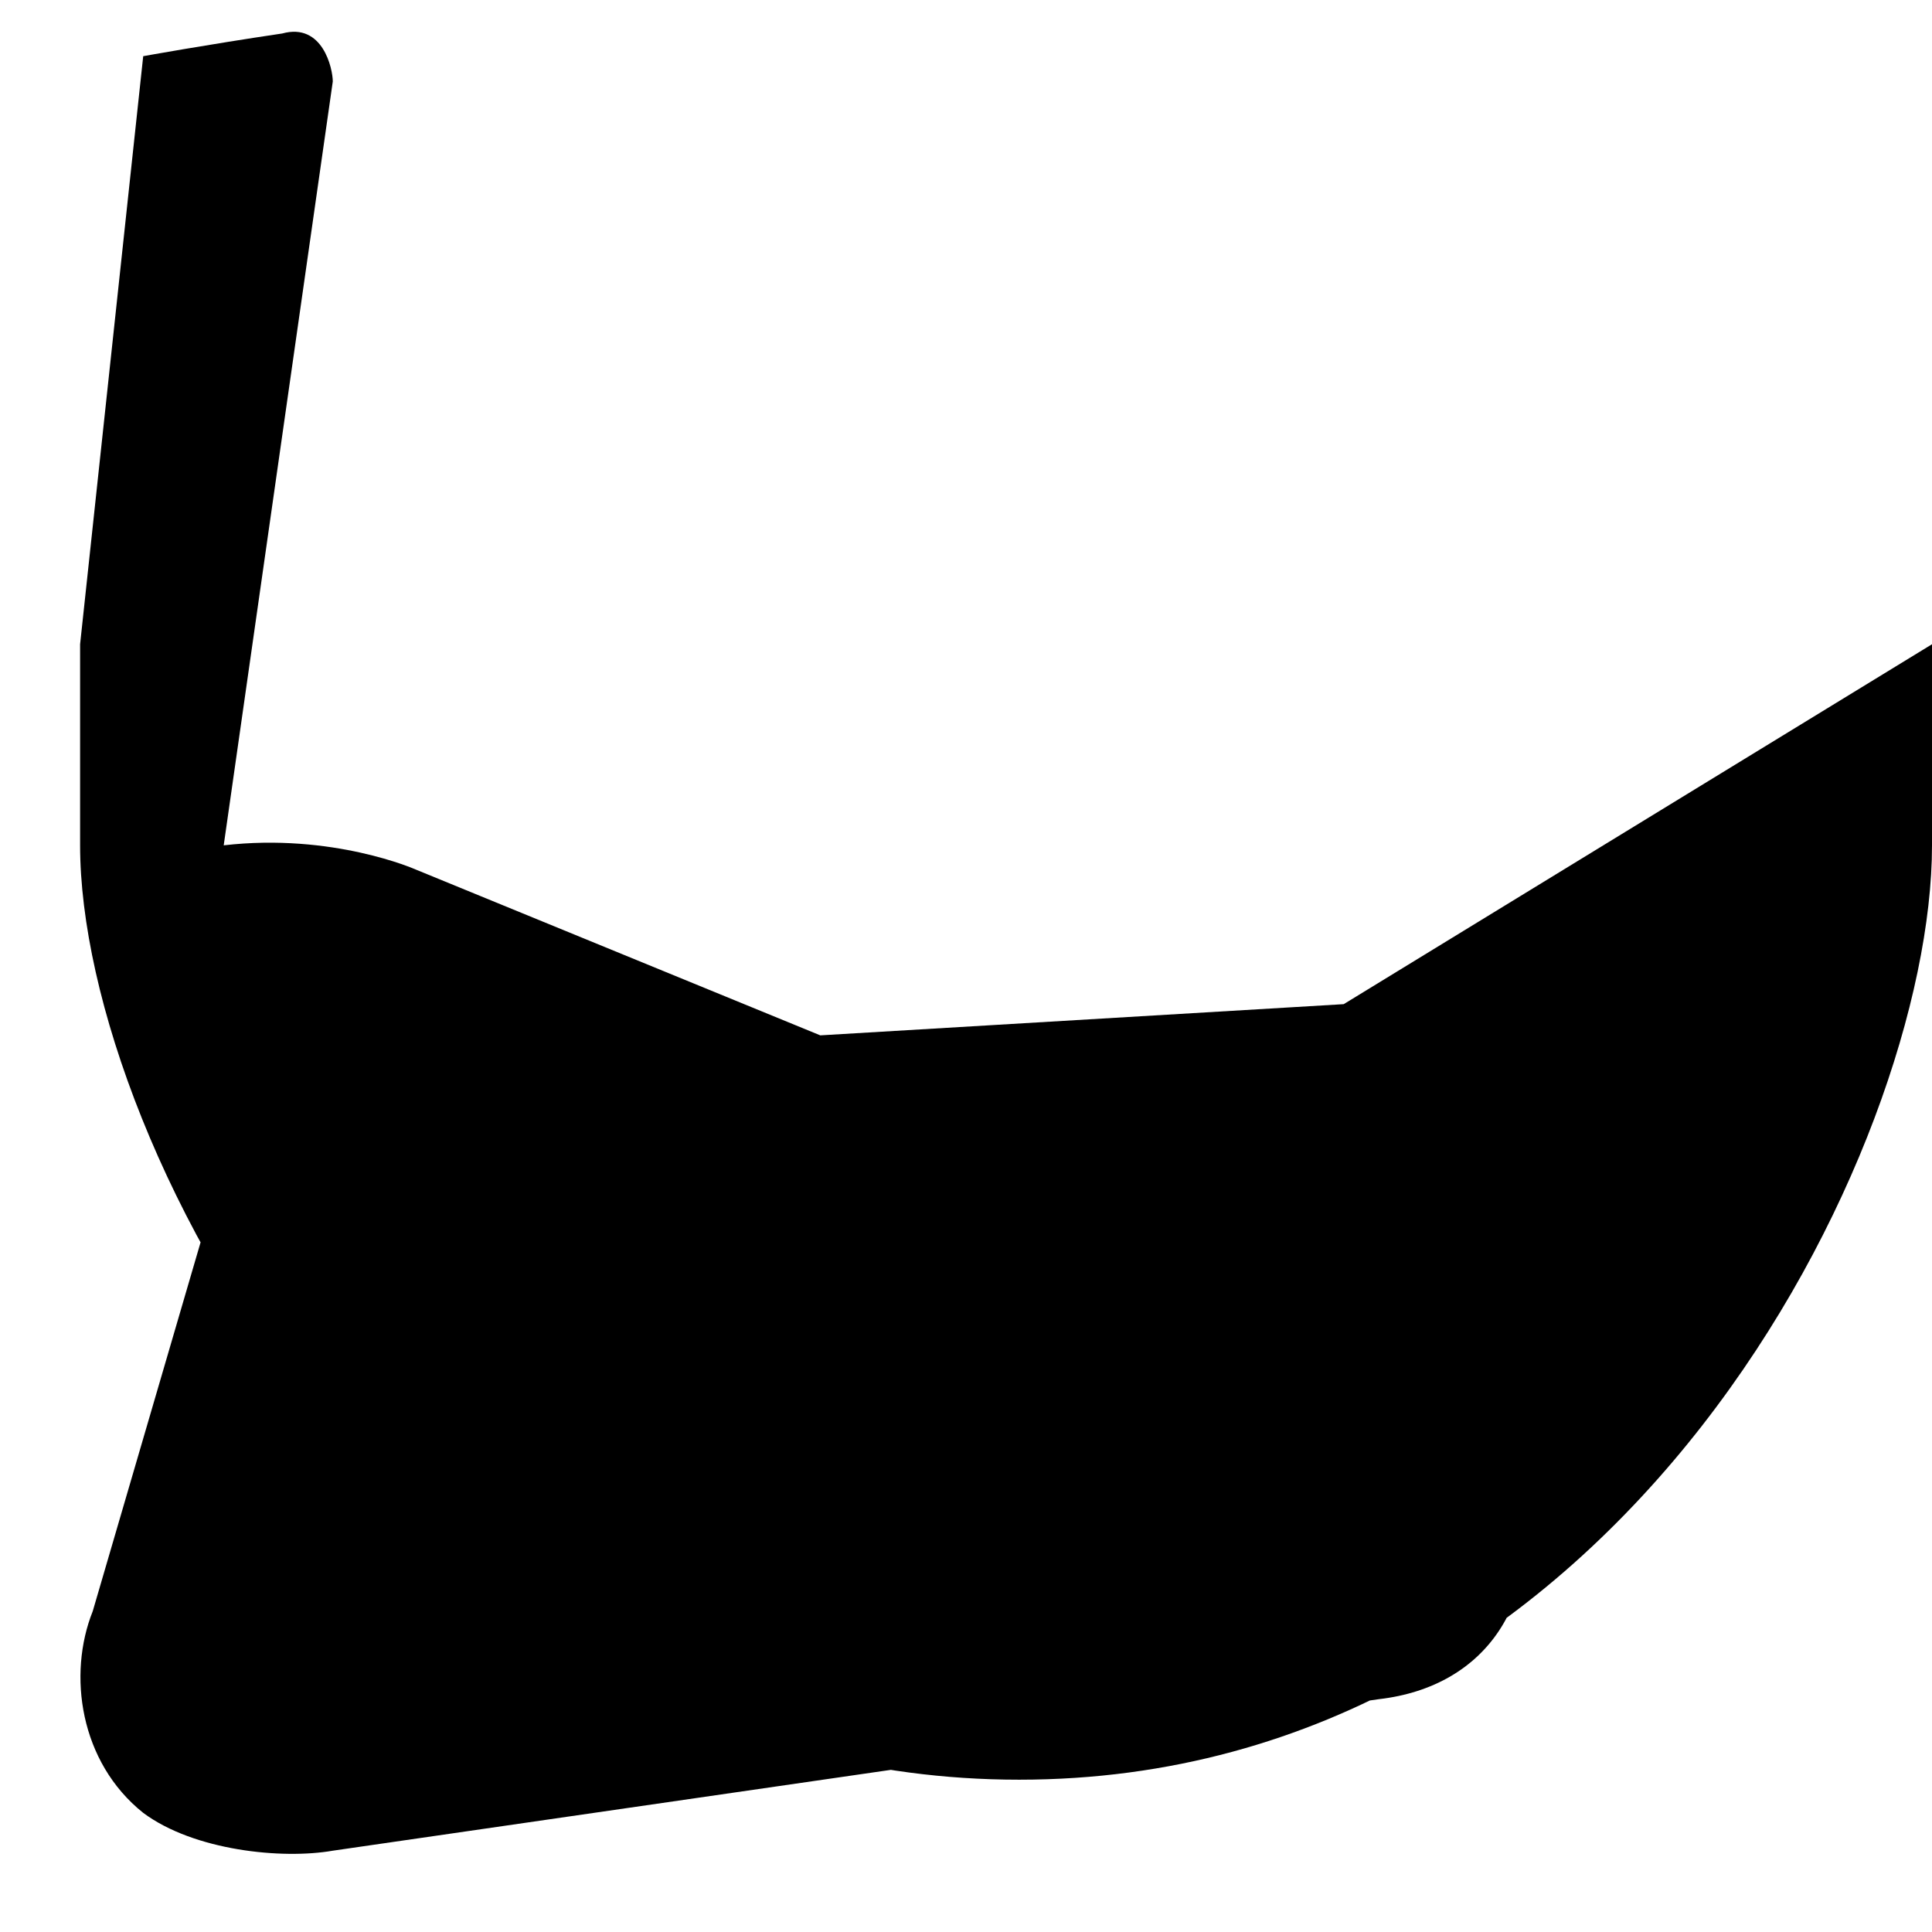
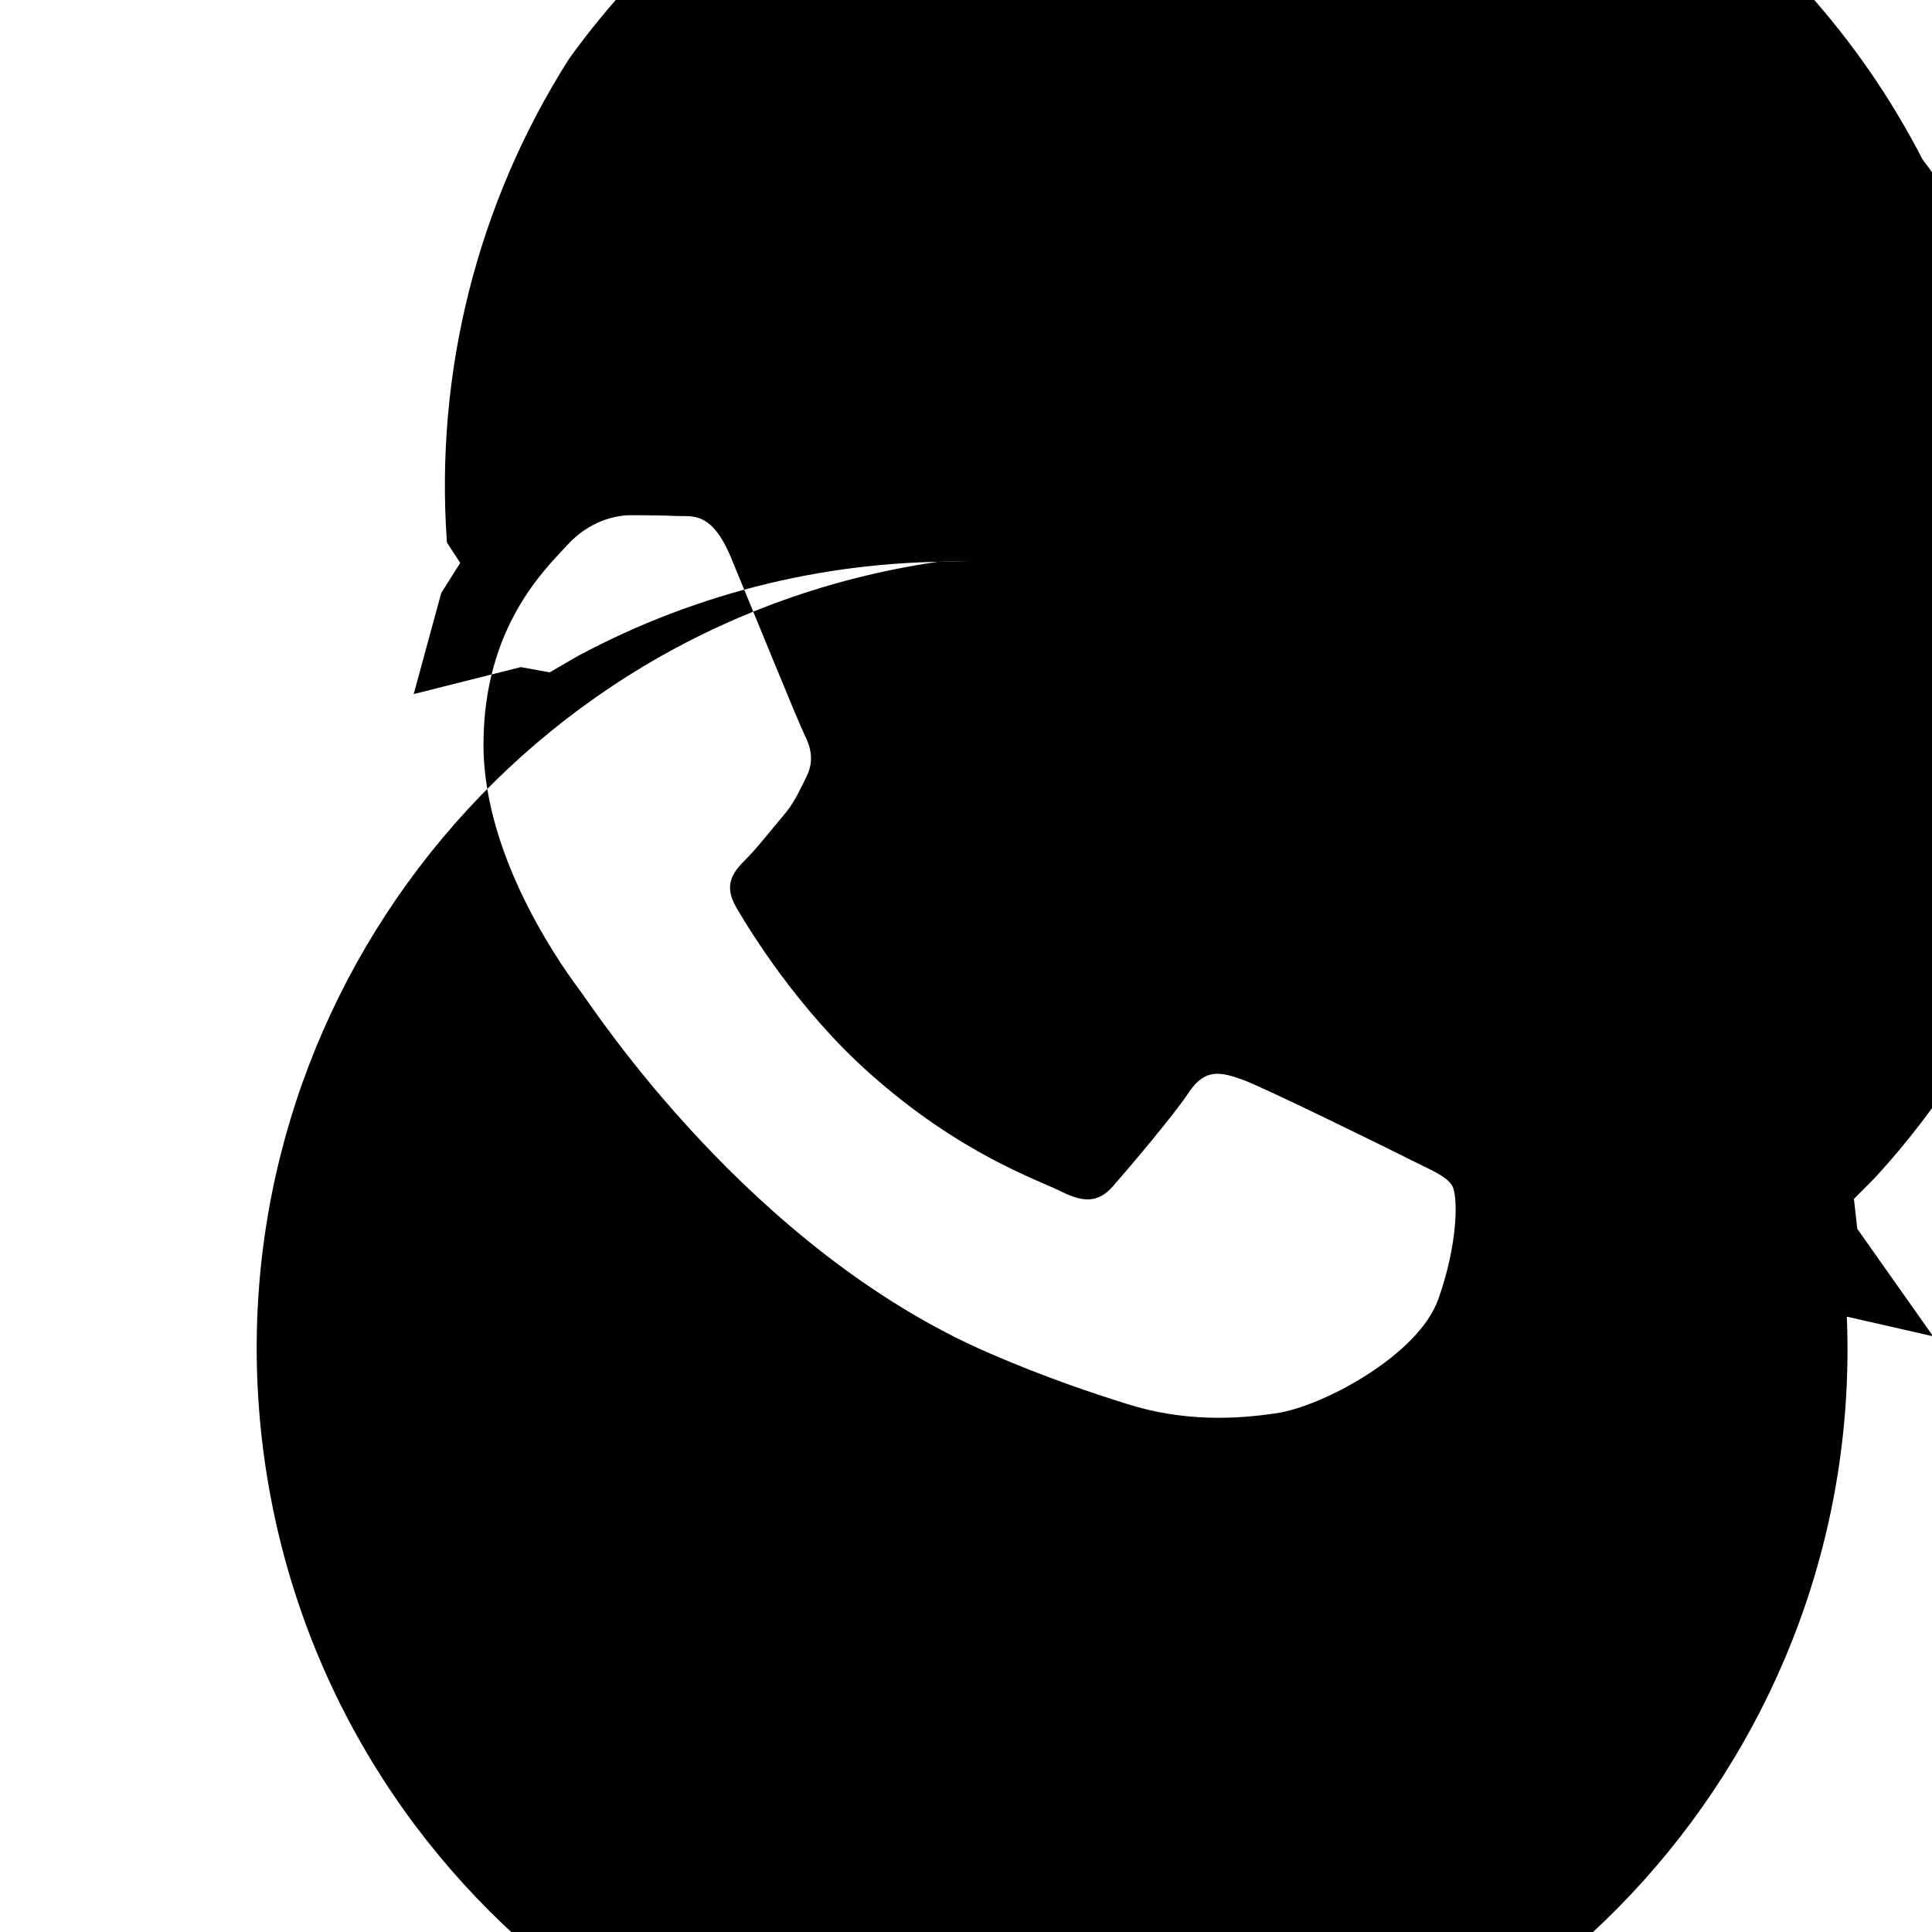
<svg xmlns="http://www.w3.org/2000/svg" viewBox="0 0 24 24" fill="currentColor">
-   <path d="M16.692,12.474 L3.506,13.26 C3.192,13.26 3.035,13.417 3.035,13.574 L1.152,20.015 C0.838,20.801 0.99,21.89 1.779,22.52 C2.41,22.99 3.506,23.1 4.134,22.99 L17.127,21.108 C18.491,20.951 19.159,19.861 18.902,18.503 L14.015,13.574 C13.859,13.417 13.545,13.26 13.388,13.26 C13.131,13.417 12.66,13.874 12.66,13.874 L5.163,10.801 C5.163,10.801 4.134,10.344 2.779,10.501 L4.134,1.012 C4.134,0.855 4.01,0.277 3.506,0.416 C2.562,0.556 1.779,0.698 1.779,0.698 L0.995,8.003 C0.995,8.003 0.995,9.591 0.995,10.501 C0.995,14.246 5.163,22.108 12.66,22.108 C20.166,22.108 24,14.246 24,10.501 C24,9.591 24,8.003 24,8.003 Z" />
+   <path d="M17.472 14.382c-.297-.149-1.758-.867-2.03-.967-.273-.099-.471-.148-.67.15-.197.297-.767.966-.94 1.164-.173.199-.347.223-.644.075-.297-.15-1.255-.463-2.39-1.475-.883-.788-1.48-1.761-1.653-2.059-.173-.297-.018-.458.13-.606.134-.133.298-.347.446-.52.149-.174.198-.298.298-.497.099-.198.05-.371-.025-.52-.075-.149-.669-1.612-.916-2.207-.242-.579-.487-.5-.67-.51-.173-.008-.371-.01-.57-.01-.198 0-.52.074-.792.372-.272.297-1.04 1.016-1.04 2.479 0 1.462 1.065 2.875 1.213 3.074.149.198 2.096 3.2 5.076 4.487.709.306 1.262.489 1.694.625.712.227 1.36.195 1.871.118.571-.085 1.758-.719 2.006-1.413.248-.694.248-1.289.173-1.413-.074-.124-.272-.198-.57-.347m-5.421-7.403h-.004a9.87 9.87 0 00-4.867 1.171l-.348.202-.36-.065-1.33.335.342-1.255.236-.374-.165-.254a9.876 9.876 0 011.516-6.007 9.884 9.884 0 0116.812 1.244 9.875 9.875 0 01-.589 12.655l-.261.263.042.371.942 1.335-1.379-.314.272-.447A9.88 9.88 0 1111.651 6.979z" />
</svg>
